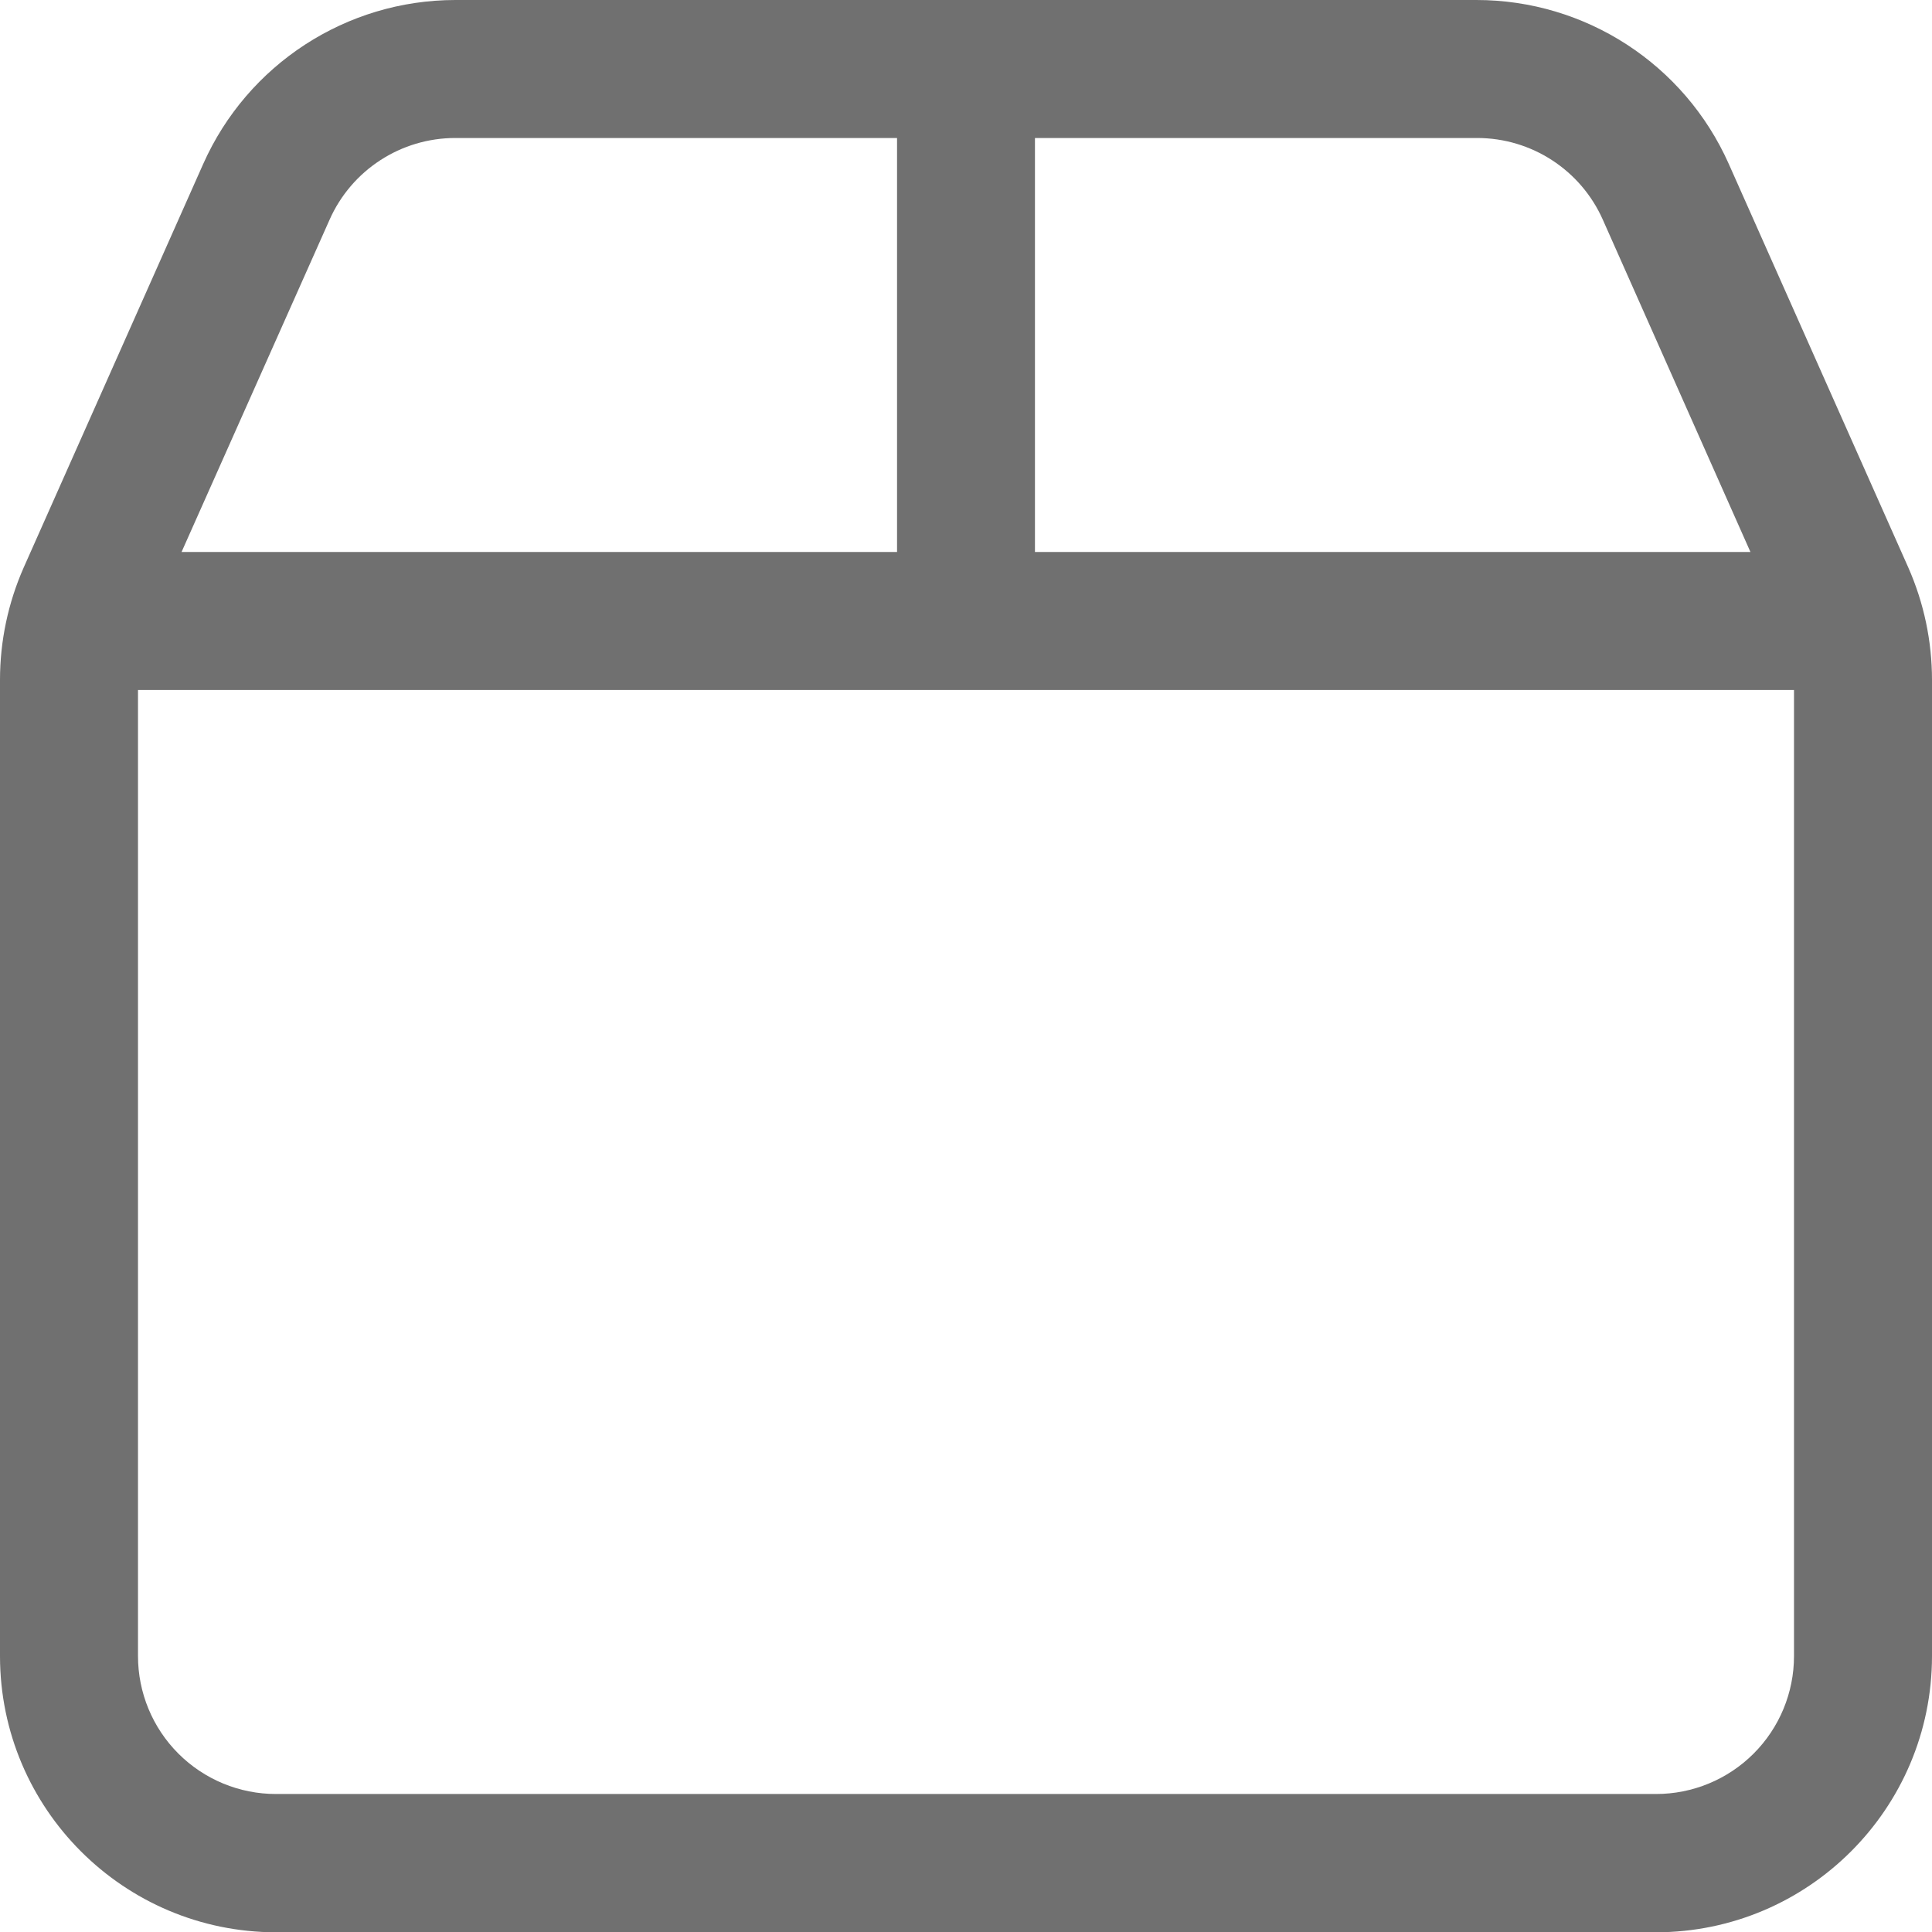
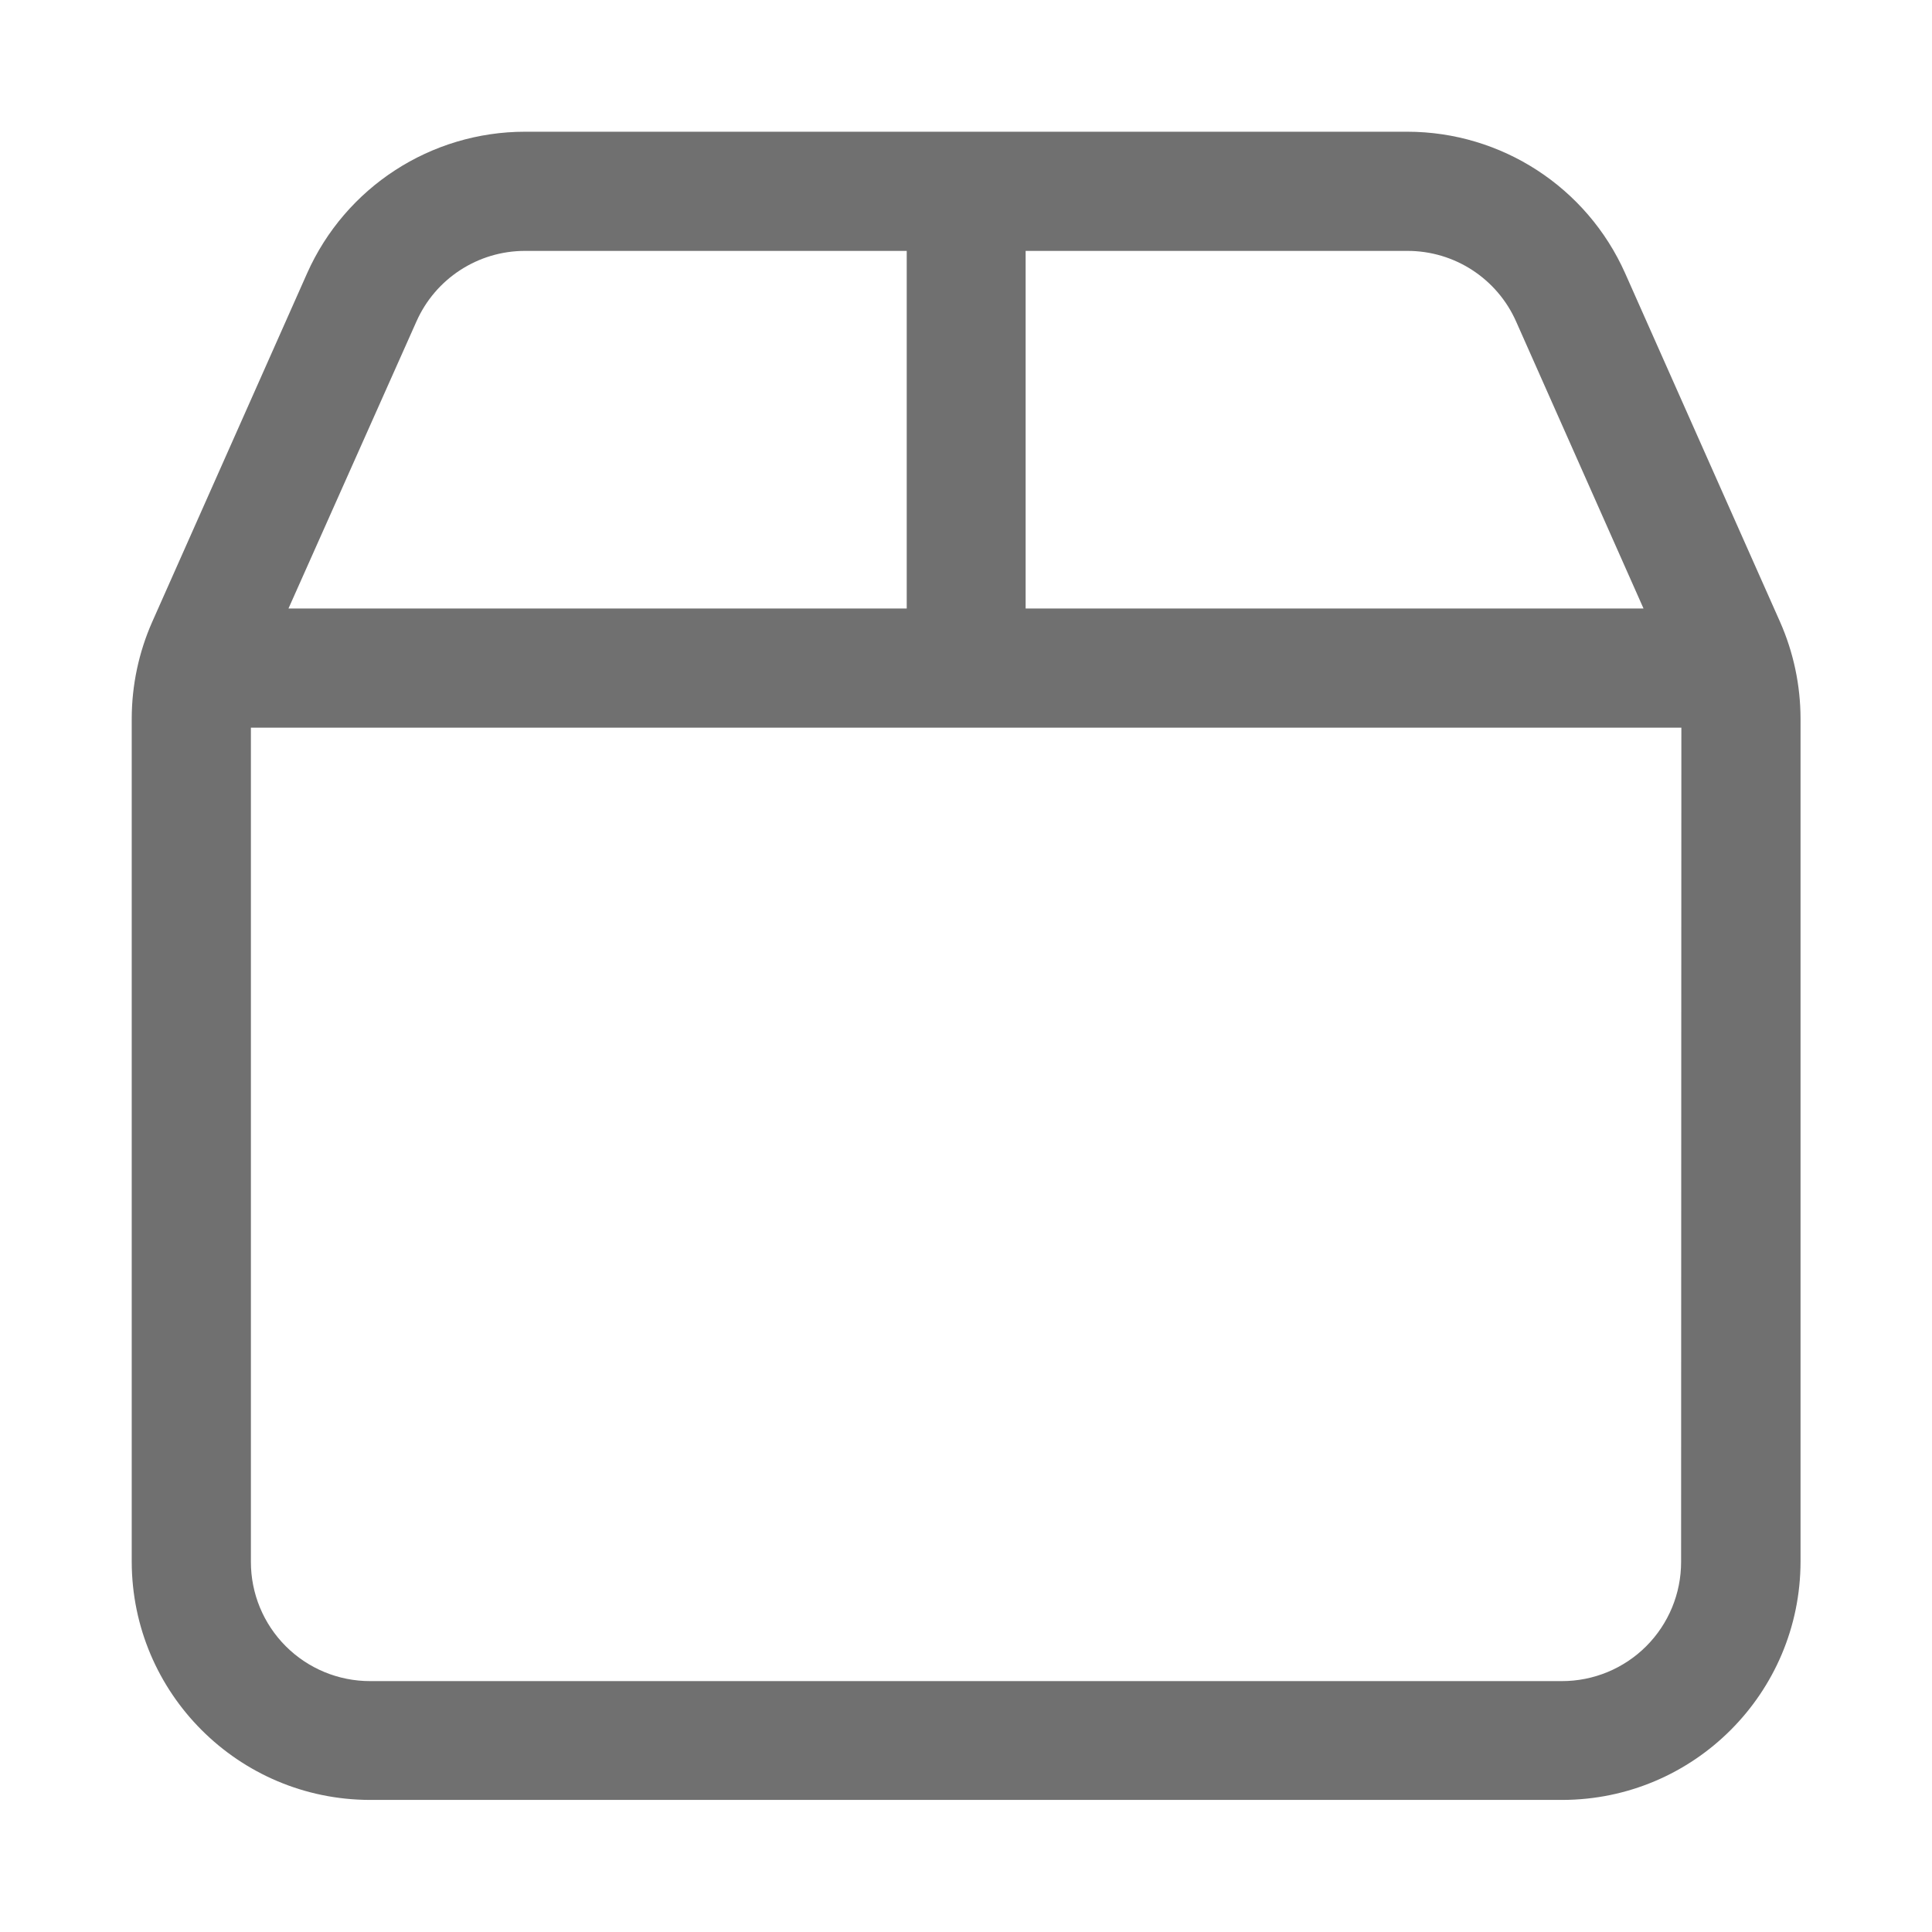
- <svg xmlns="http://www.w3.org/2000/svg" width="19.25" height="19.25" viewBox="0 0 19.25 19.25">
-   <path id="project" d="M16.087,2.5h-4.4V6.625h7.129l-1.47-3.309A1.37,1.37,0,0,0,16.092,2.5ZM19.25,8H2.75v9.625A1.374,1.374,0,0,0,4.125,19h13.75a1.374,1.374,0,0,0,1.375-1.375ZM3.184,6.625h7.129V2.5h-4.4a1.37,1.37,0,0,0-1.255.816L3.184,6.625Zm12.9-5.5A2.752,2.752,0,0,1,18.6,2.758L20.389,6.78A2.773,2.773,0,0,1,20.625,7.9v9.728a2.753,2.753,0,0,1-2.75,2.75H4.125a2.753,2.753,0,0,1-2.75-2.75V7.9A2.773,2.773,0,0,1,1.611,6.78L3.4,2.758A2.752,2.752,0,0,1,5.912,1.125Z" transform="translate(-1.375 -1.125)" fill="#707070" />
+ <svg xmlns="http://www.w3.org/2000/svg" width="22" height="22" viewBox="0 0 22 22">
+   <g id="project" transform="translate(-2055 -4258)">
+     <rect id="Rectangle_587" data-name="Rectangle 587" width="22" height="22" transform="translate(2055 4258)" fill="none" />
+     <path id="project-2" data-name="project" d="M15.9,2.482H11.554V6.554H18.59l-1.45-3.266A1.352,1.352,0,0,0,15.9,2.482Zm3.121,5.429H2.732v9.5a1.356,1.356,0,0,0,1.357,1.357H17.661a1.356,1.356,0,0,0,1.357-1.357ZM3.16,6.554H10.2V2.482H5.854a1.352,1.352,0,0,0-1.238.806L3.16,6.554ZM15.9,1.125a2.717,2.717,0,0,1,2.481,1.612l1.764,3.97a2.737,2.737,0,0,1,.233,1.1v9.6a2.717,2.717,0,0,1-2.714,2.714H4.089a2.717,2.717,0,0,1-2.714-2.714v-9.6a2.737,2.737,0,0,1,.233-1.1l1.764-3.97A2.717,2.717,0,0,1,5.854,1.125Z" transform="translate(2055.125 4258.375)" fill="#707070" />
+   </g>
</svg>
